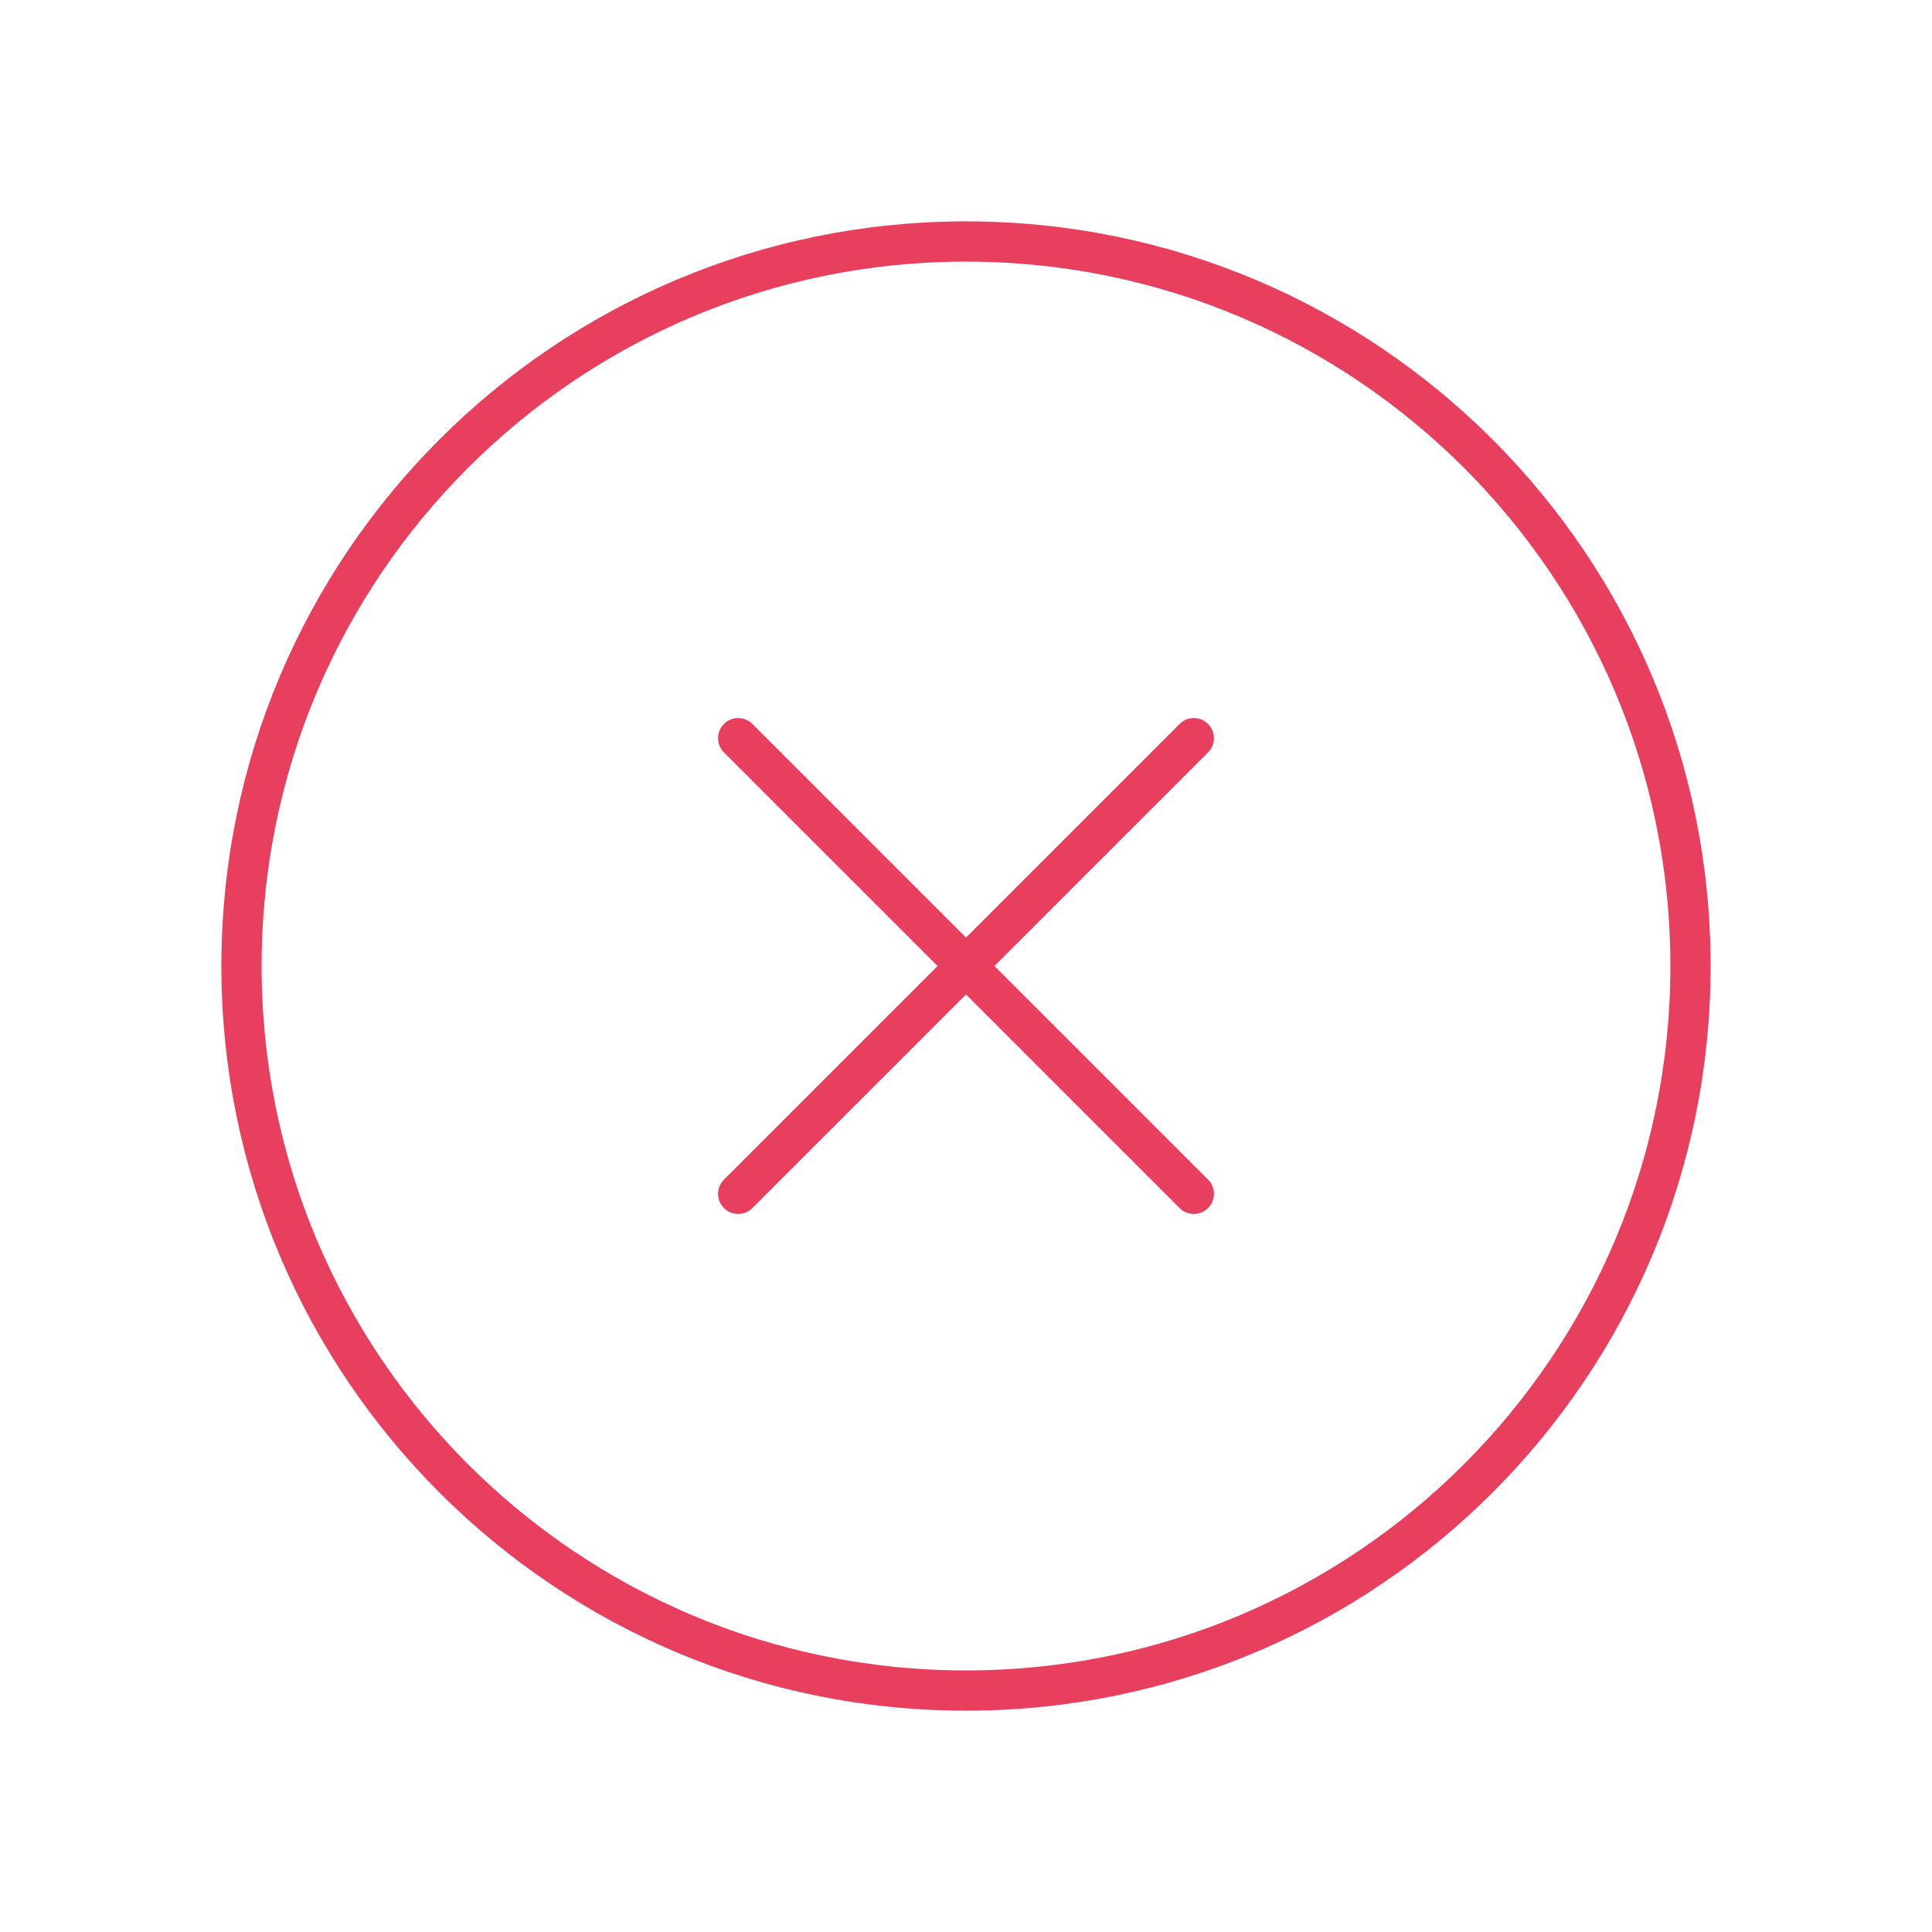
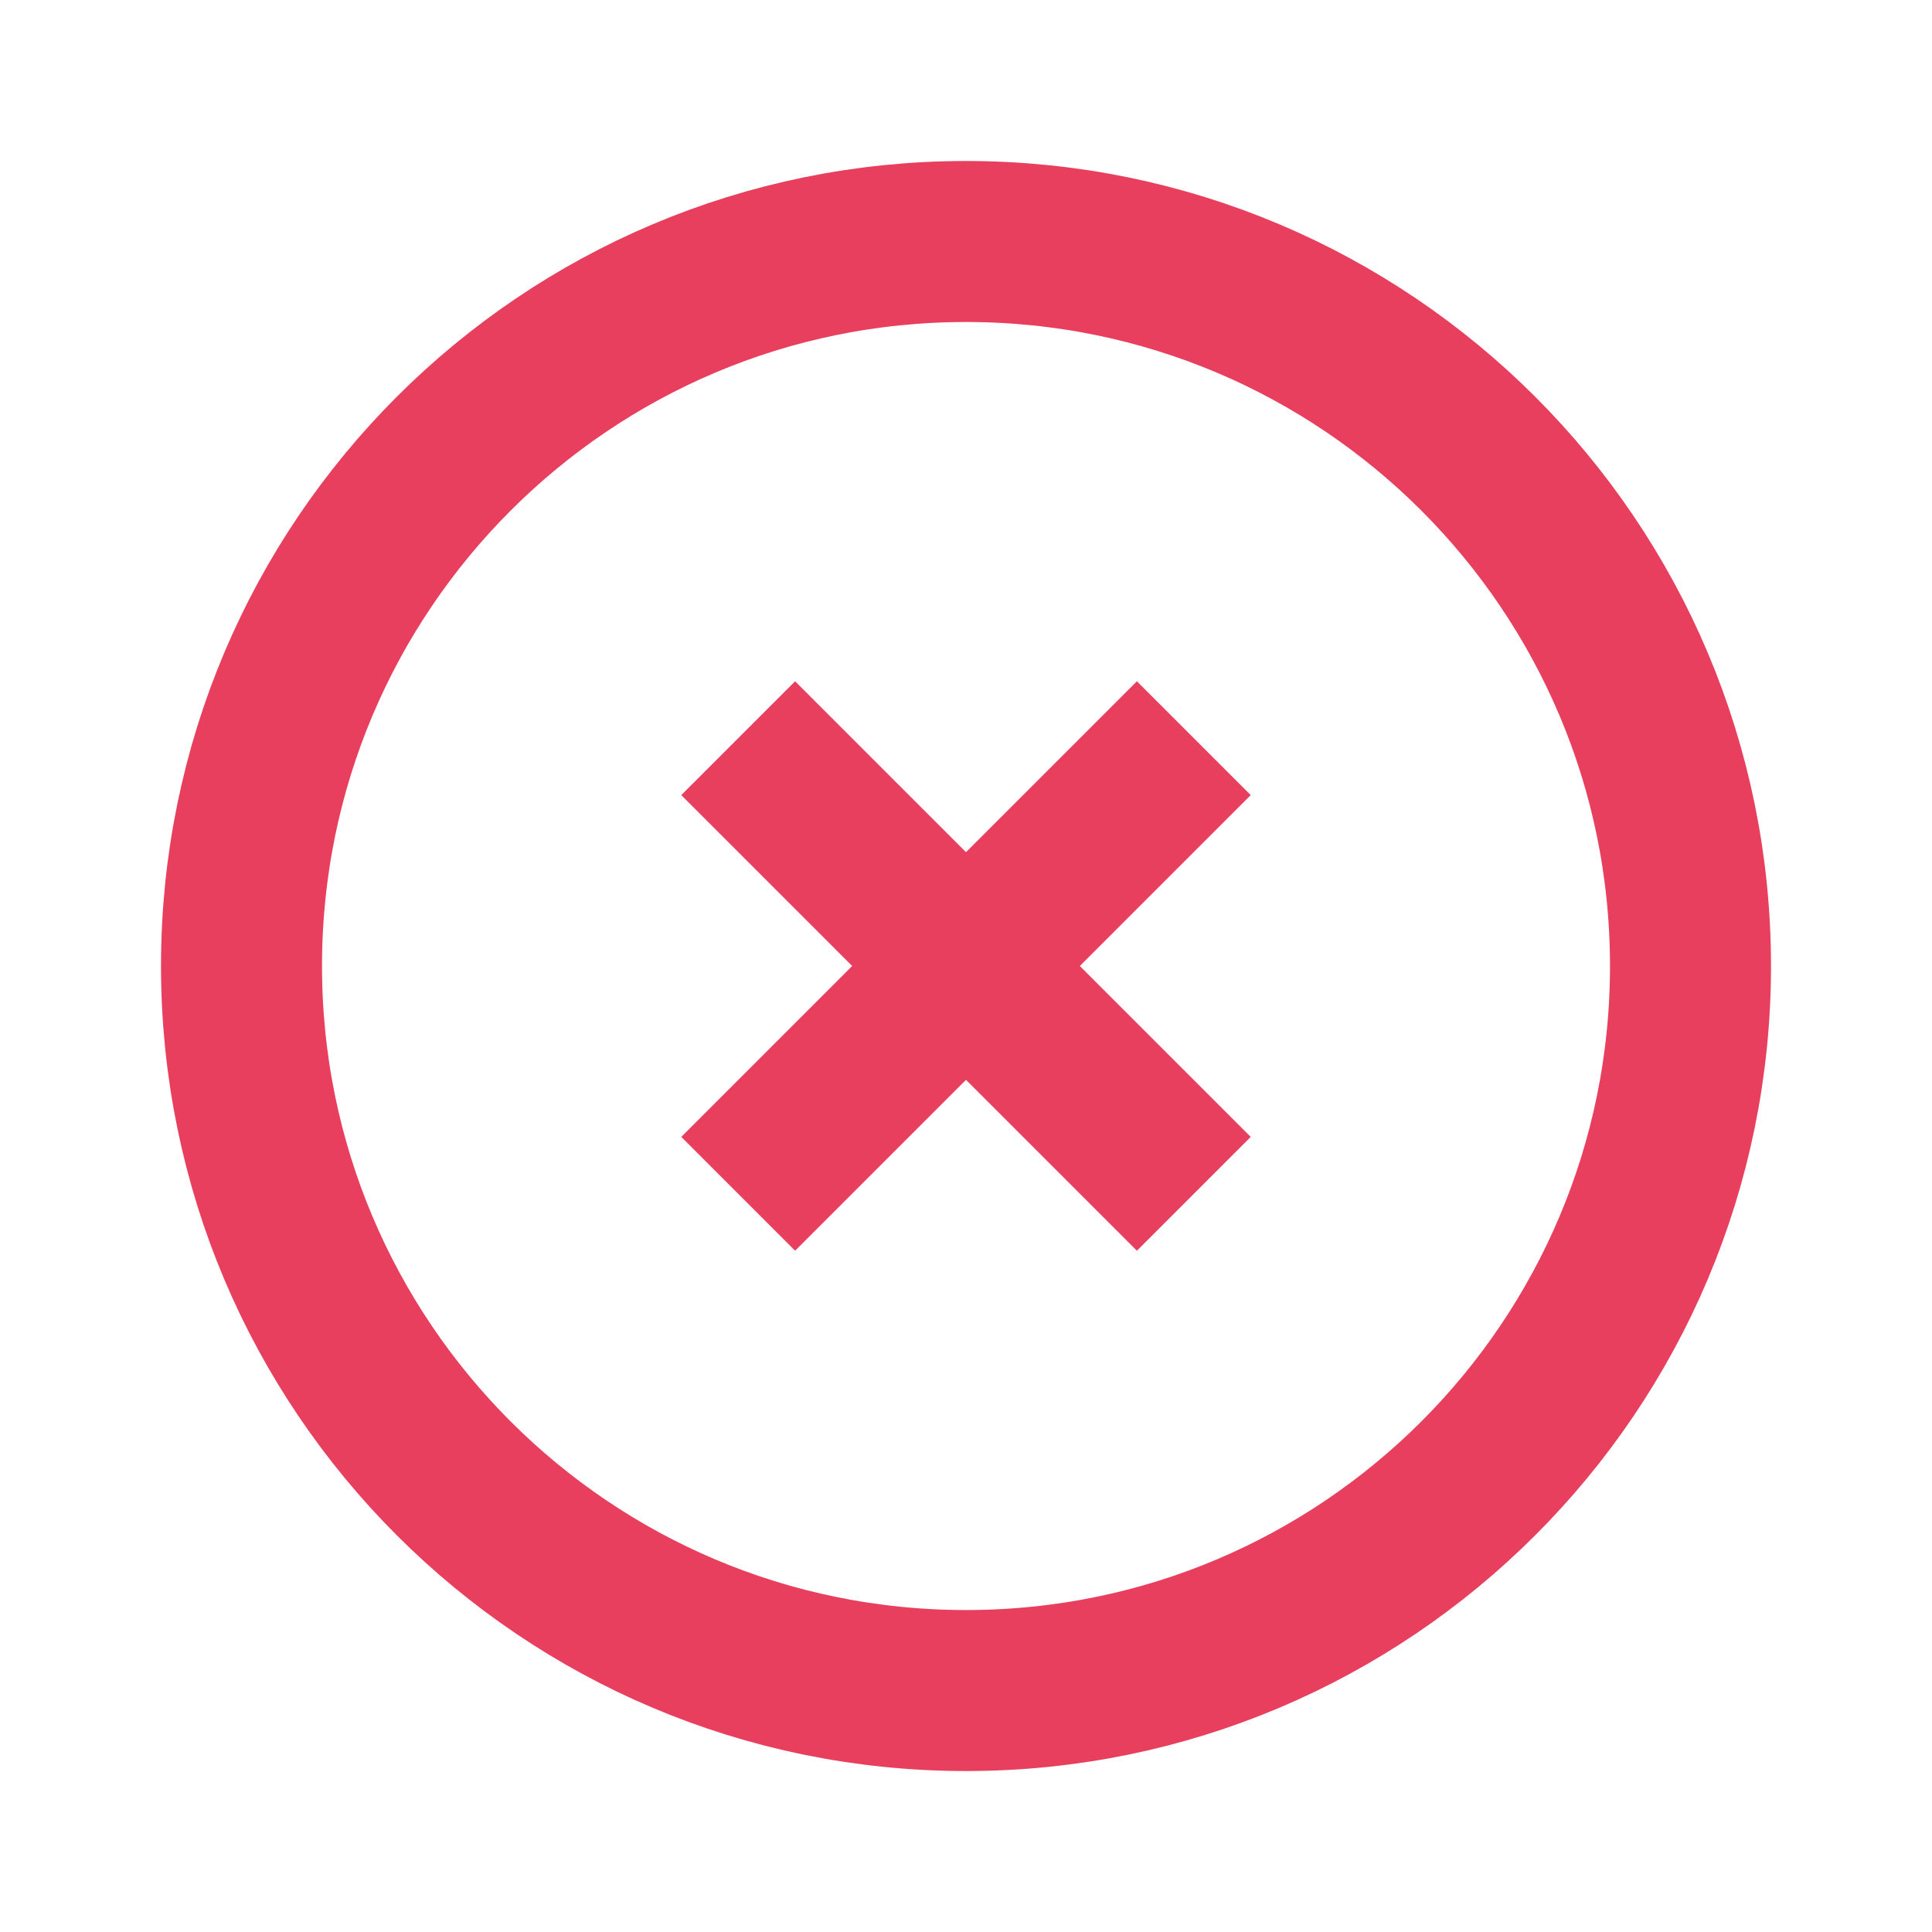
<svg xmlns="http://www.w3.org/2000/svg" width="48" height="48" viewBox="0 0 48 48" fill="none">
-   <path d="M29.66 18.34L18.34 29.66" stroke="#E73F5D" strokeWidth="4" stroke-linecap="round" stroke-linejoin="round" />
-   <path d="M29.66 29.66L18.34 18.34" stroke="#E73F5D" strokeWidth="4" stroke-linecap="round" stroke-linejoin="round" />
-   <path fill-rule="evenodd" clip-rule="evenodd" d="M24 42.001V42.001C14.058 42.001 6 33.943 6 24V24C6 14.059 14.058 6 24 6V6C33.942 6 42 14.059 42 24V24C42 33.943 33.942 42.001 24 42.001Z" stroke="#E73F5D" strokeWidth="4" stroke-linecap="round" stroke-linejoin="round" />
+   <path d="M29.66 18.34L18.34 29.66" stroke="#E73F5D" stroke-width="4" strokeLinecap="round" stroke-linejoin="round" />
+   <path d="M29.66 29.66L18.34 18.34" stroke="#E73F5D" stroke-width="4" strokeLinecap="round" stroke-linejoin="round" />
+   <path fill-rule="evenodd" clip-rule="evenodd" d="M24 42.001V42.001C14.058 42.001 6 33.943 6 24V24C6 14.059 14.058 6 24 6V6C33.942 6 42 14.059 42 24V24C42 33.943 33.942 42.001 24 42.001Z" stroke="#E73F5D" stroke-width="4" stroke-linecap="round" stroke-linejoin="round" />
</svg>
